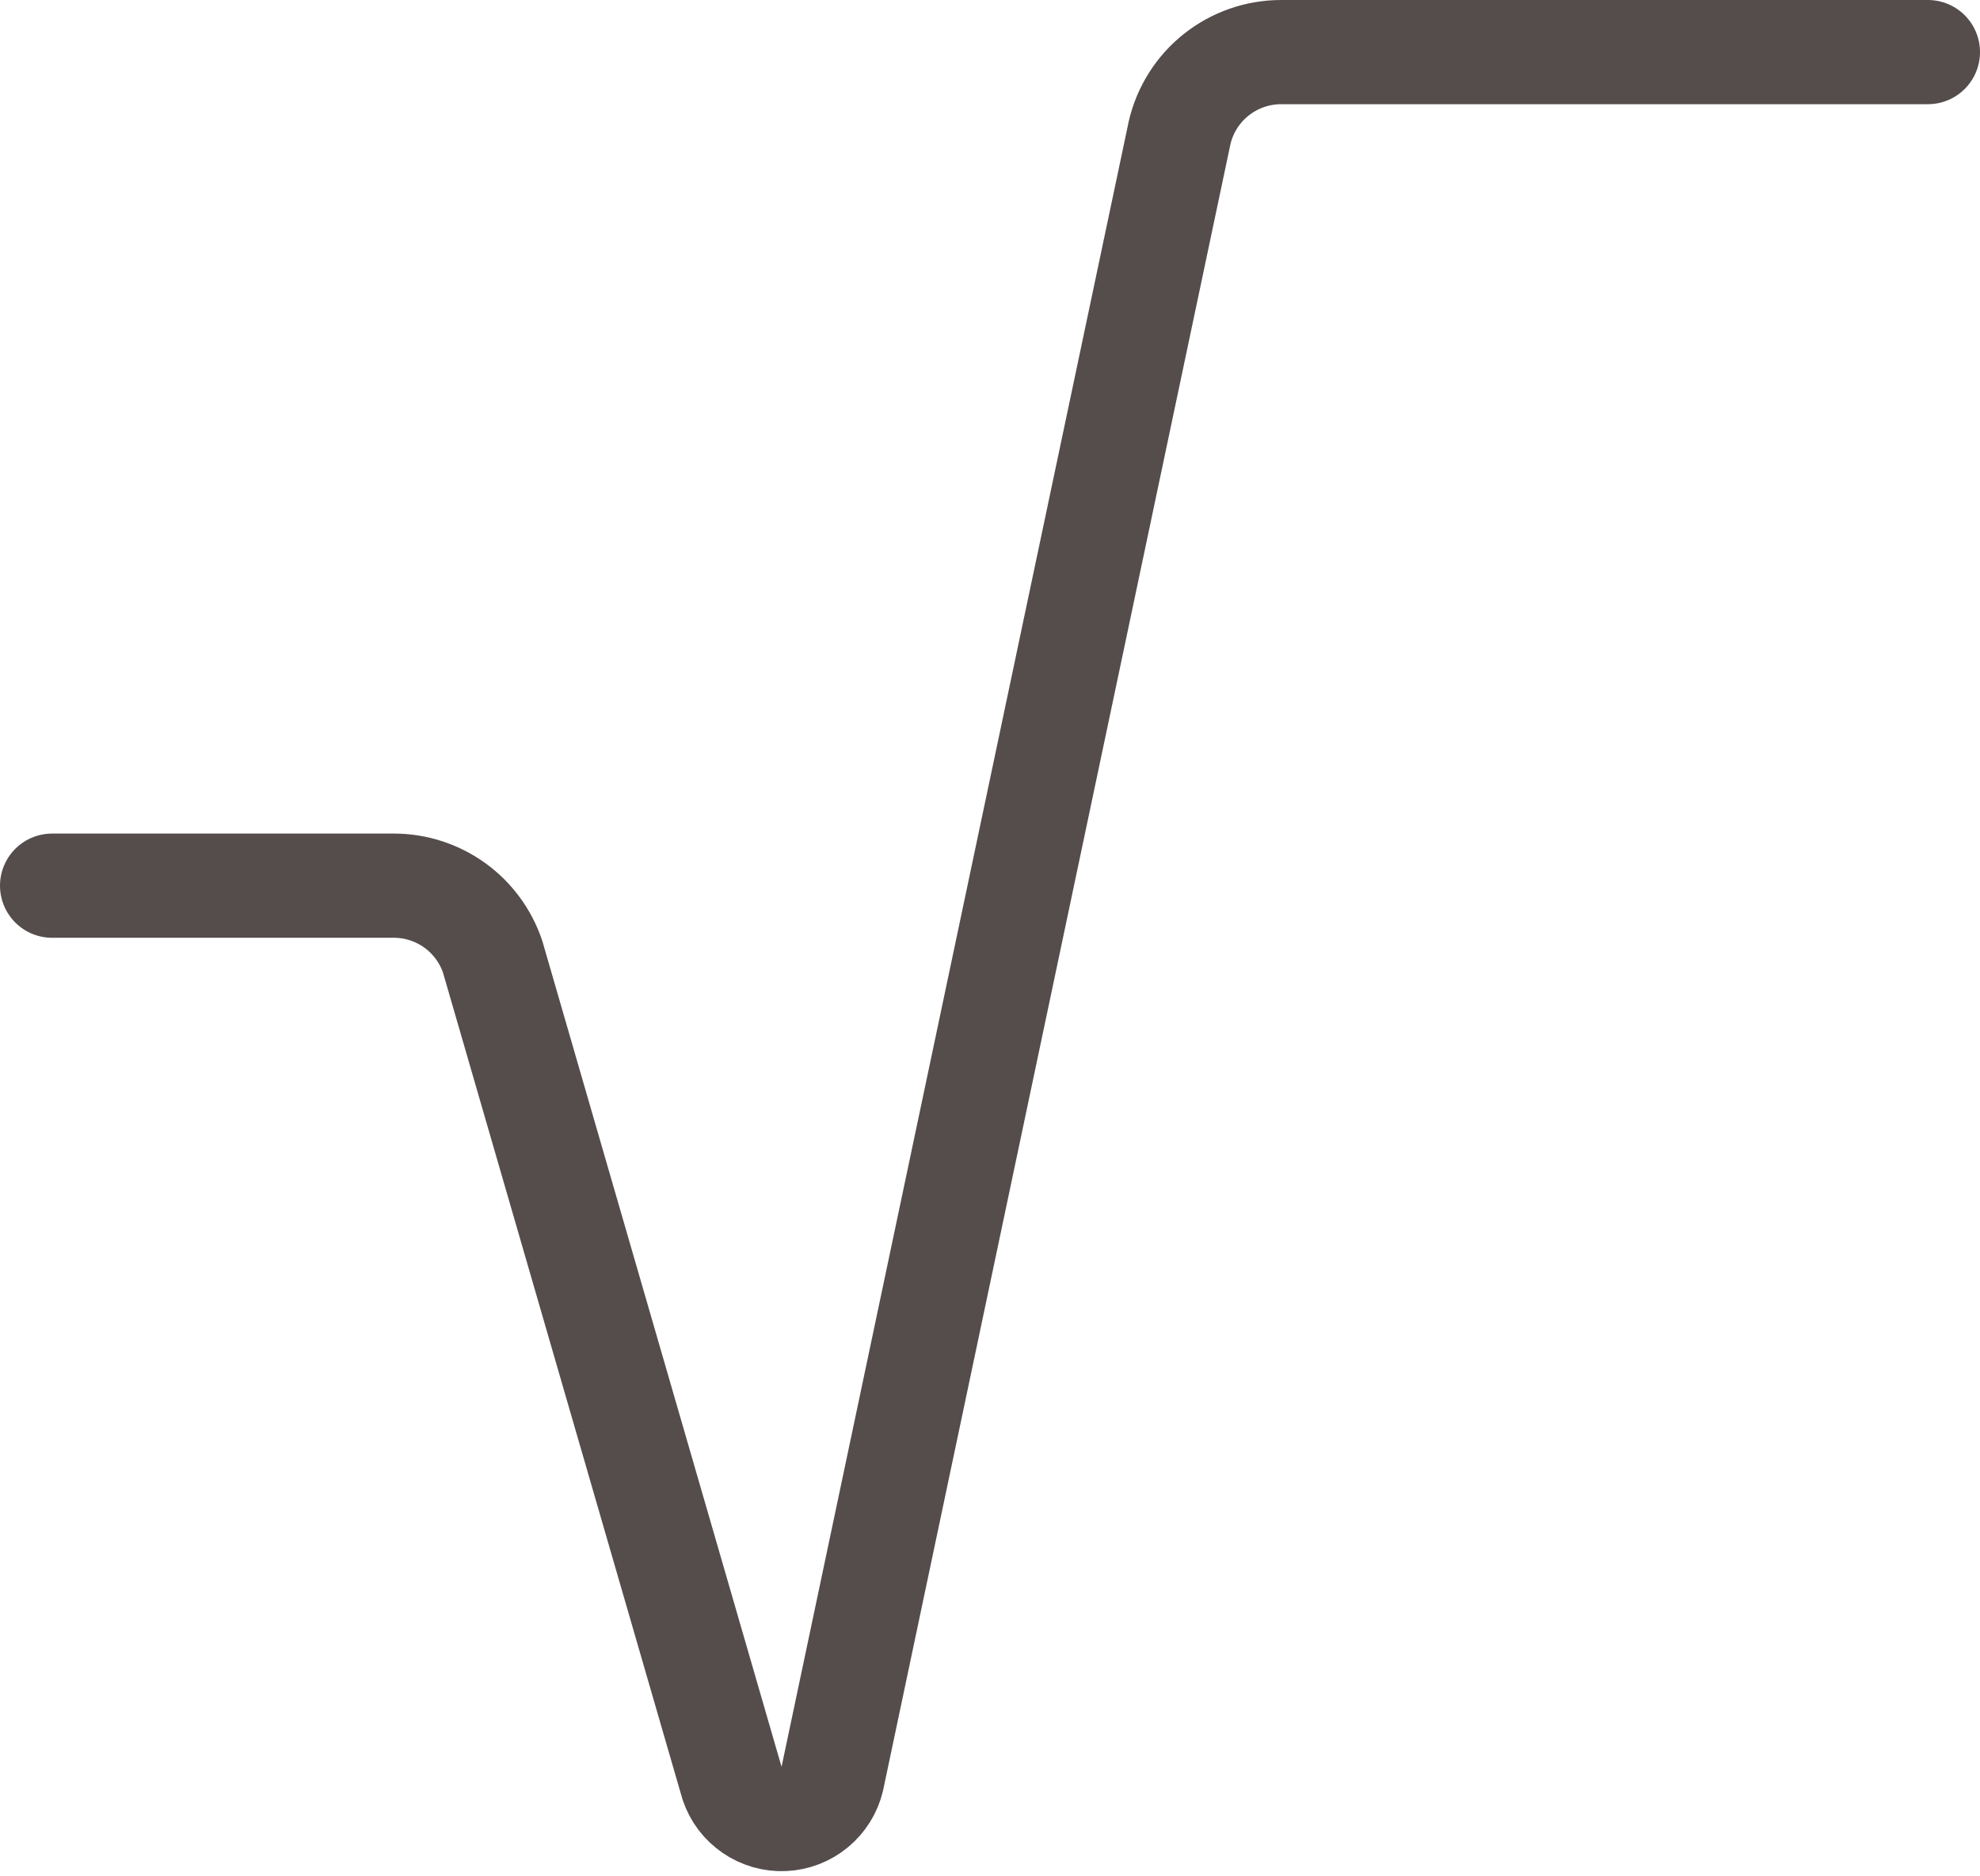
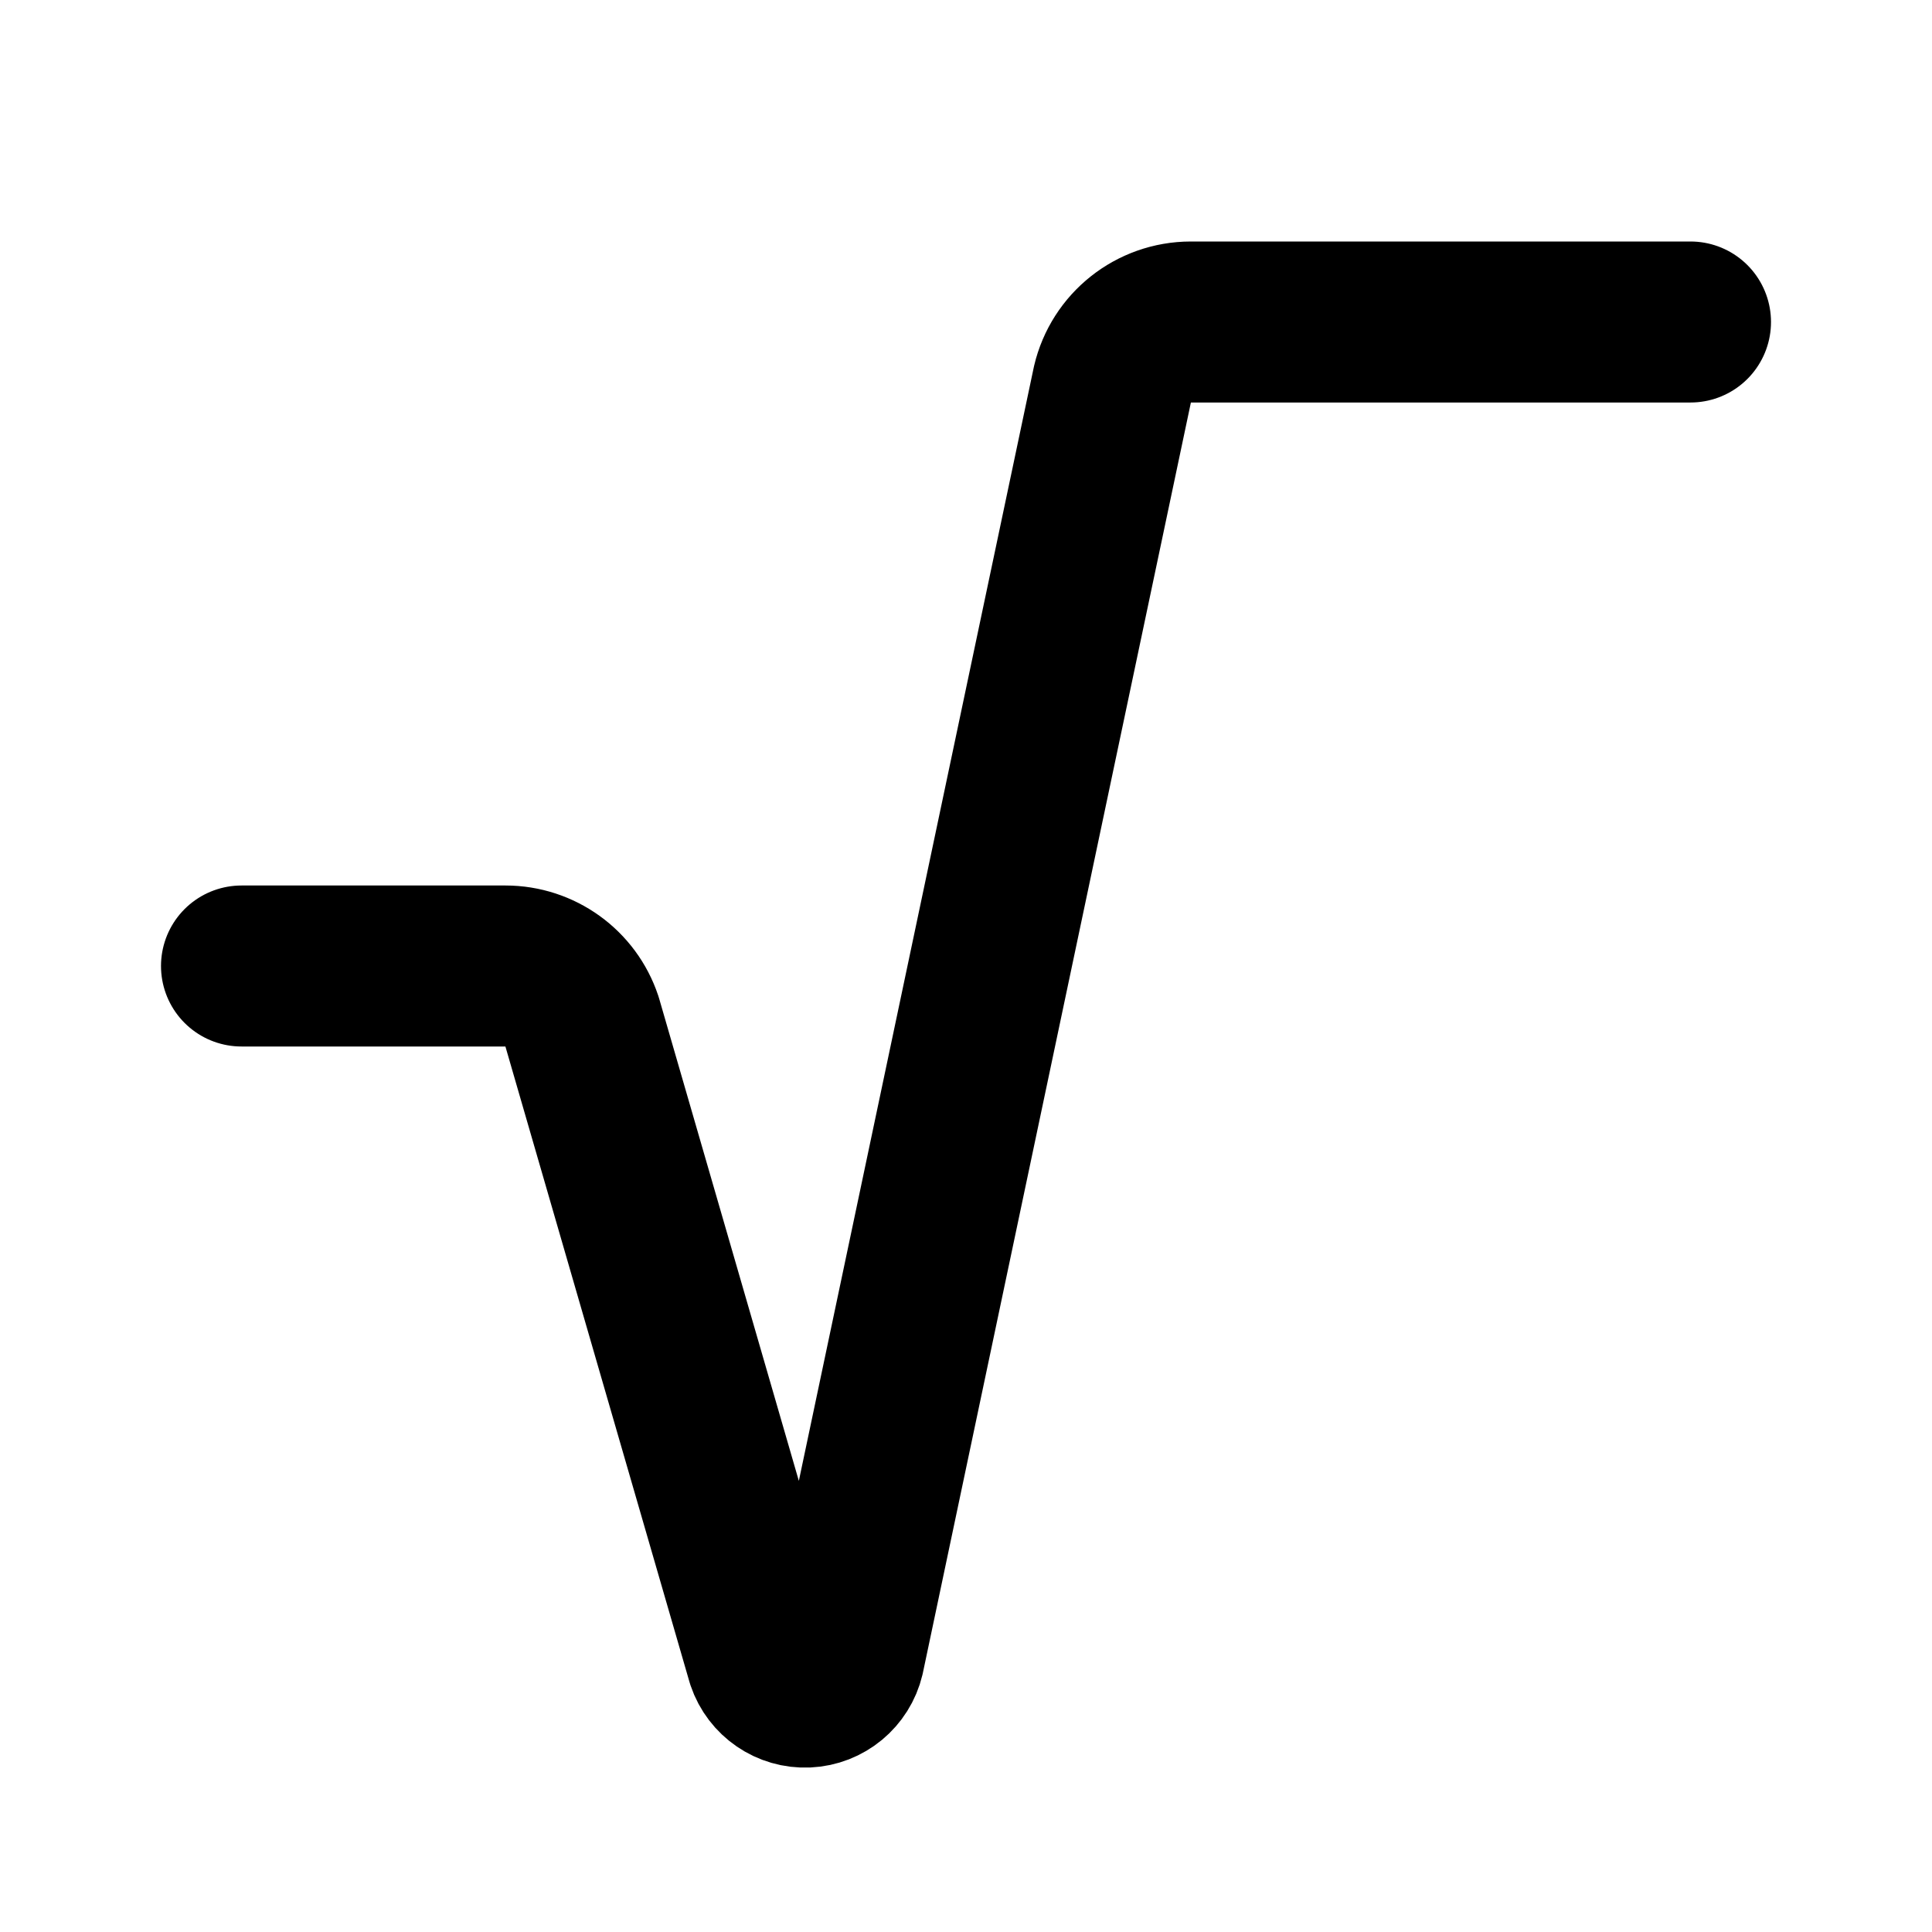
- <svg xmlns="http://www.w3.org/2000/svg" width="38" height="36" viewBox="0 0 38 36" fill="none">
-   <path d="M1 17H7.56C7.98 17 8.388 17.133 8.729 17.378C9.069 17.624 9.323 17.97 9.456 18.368L14.052 34.236C14.121 34.442 14.256 34.619 14.435 34.741C14.614 34.864 14.828 34.925 15.045 34.915C15.262 34.905 15.47 34.825 15.637 34.686C15.804 34.548 15.922 34.359 15.972 34.148L22.64 2.542C22.743 2.104 22.991 1.713 23.344 1.433C23.697 1.153 24.134 1.001 24.584 1H37" stroke="#554C4C" stroke-width="2" stroke-linecap="round" stroke-linejoin="round" />
+ <svg xmlns="http://www.w3.org/2000/svg" width="24" height="24" viewBox="0 0 24 24" fill="none" stroke="currentColor" stroke-width="2" stroke-linecap="round" stroke-linejoin="round" class="lucide lucide-radical">
+   <path d="M3 12h3.28a1 1 0 0 1 .948.684l2.298 7.934a.5.5 0 0 0 .96-.044L13.82 4.771A1 1 0 0 1 14.792 4H21" />
</svg>
